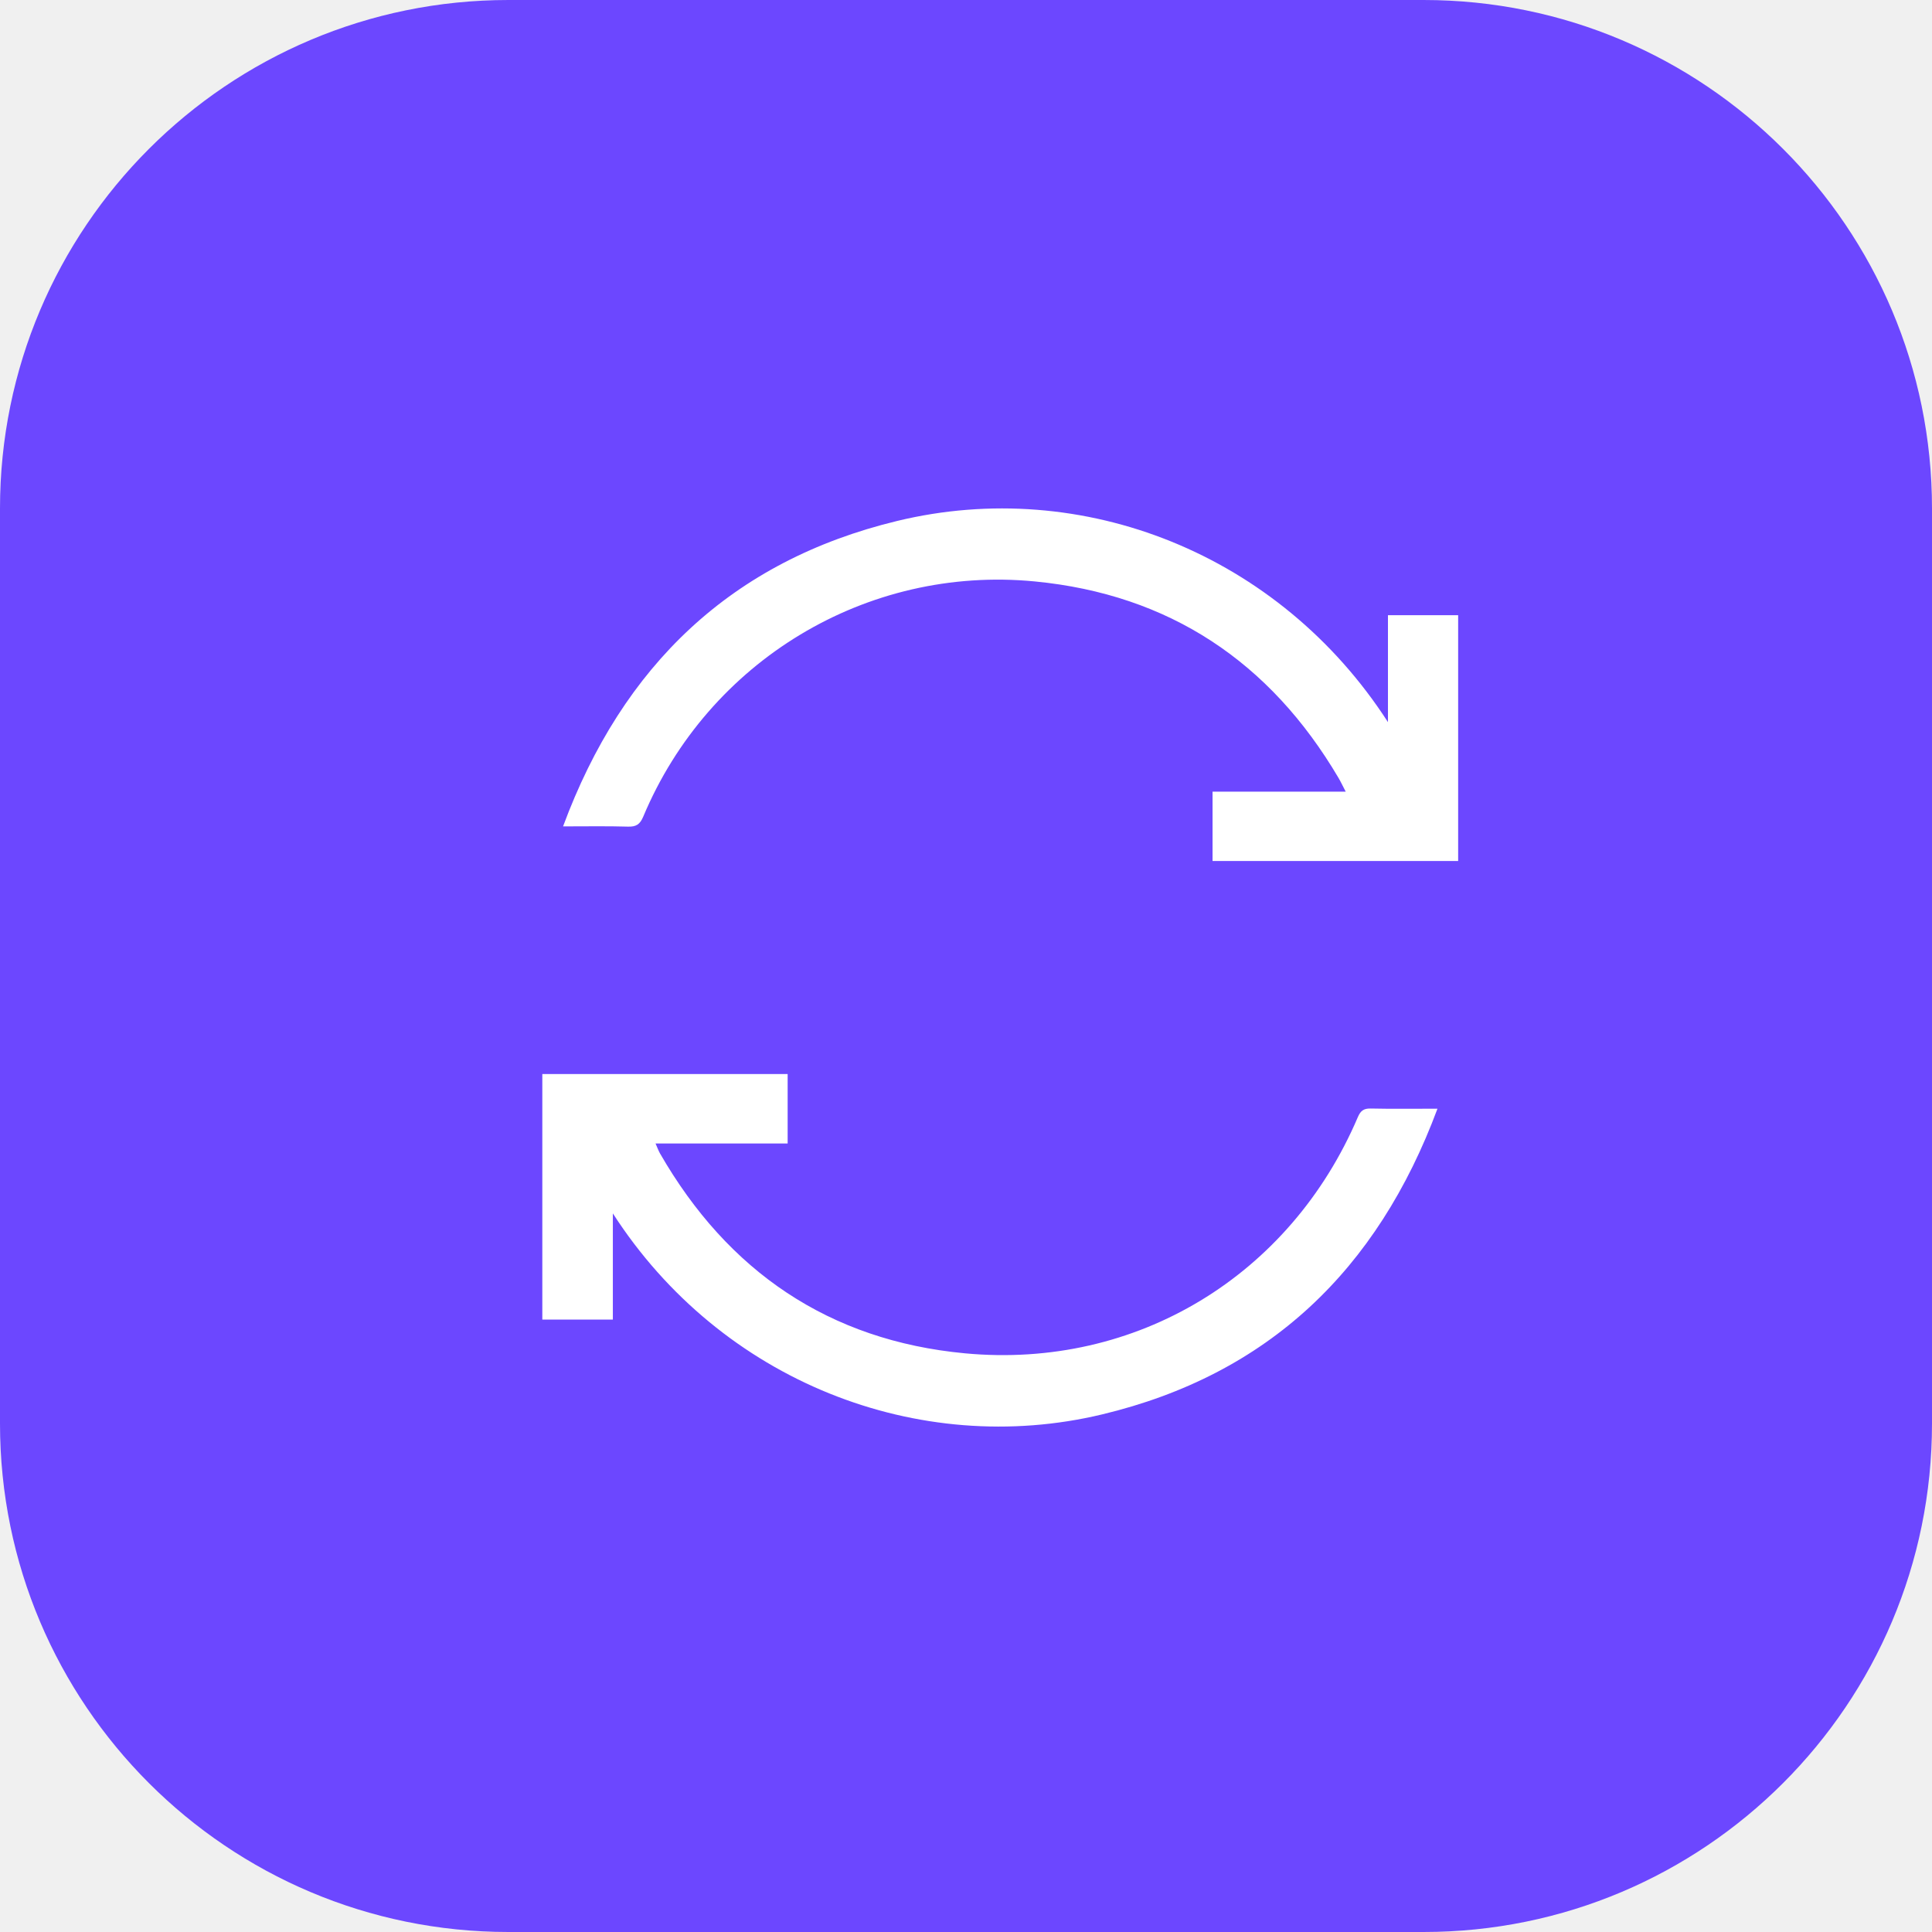
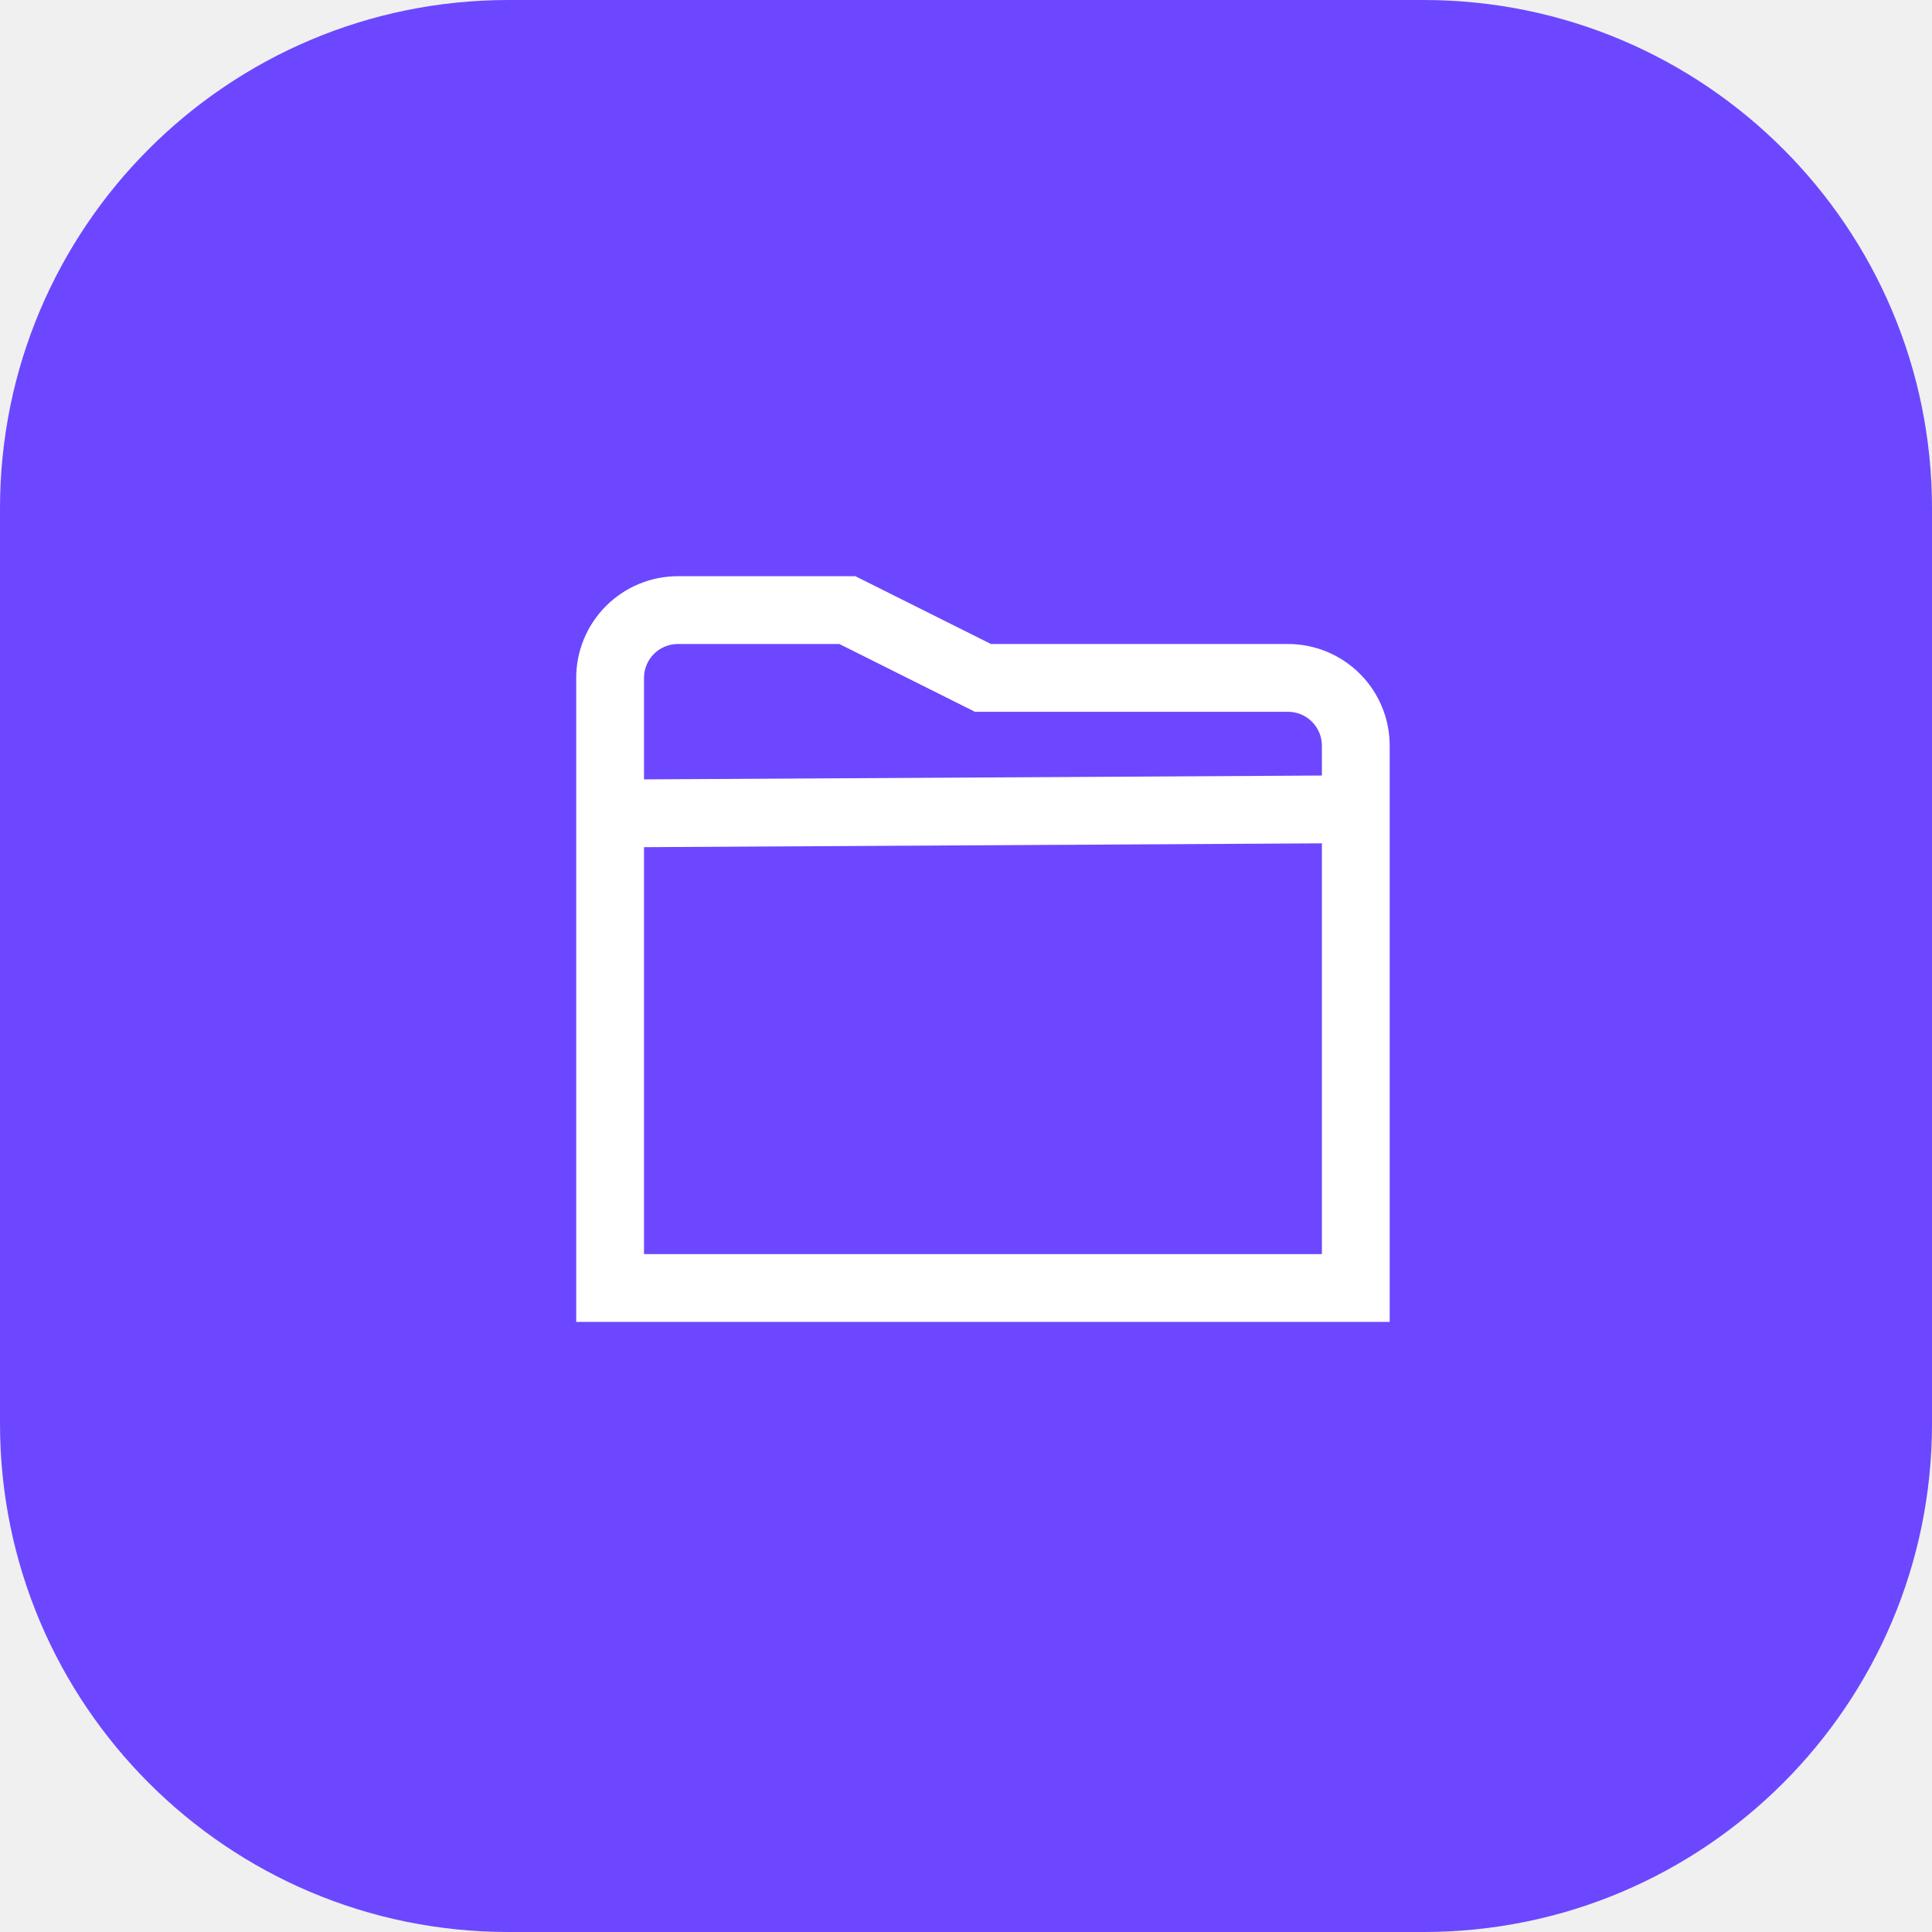
<svg xmlns="http://www.w3.org/2000/svg" width="57" height="57" viewBox="0 0 57 57" fill="none">
-   <g clip-path="url(#clip0_288_233)">
-     <rect width="57" height="57" rx="15" fill="#6C47FF" />
-     <path d="M42.41 32.71C40.639 37.472 37.413 40.558 32.513 41.73C27.103 43.025 21.273 40.757 18.081 35.799V38.932H16V31.687H23.238V33.736H19.34C19.396 33.863 19.427 33.949 19.471 34.028C21.475 37.512 24.463 39.55 28.466 39.927C33.532 40.404 38.065 37.633 40.059 32.962C40.138 32.777 40.228 32.7 40.438 32.705C41.066 32.719 41.694 32.71 42.41 32.71Z" fill="white" />
-     <path d="M16.612 24.381C18.37 19.632 21.589 16.549 26.472 15.369C31.941 14.047 37.742 16.337 40.949 21.305V18.15H43.02V25.402H35.774V23.357H39.703C39.614 23.187 39.558 23.066 39.491 22.952C37.471 19.524 34.495 17.538 30.529 17.154C25.565 16.674 20.9 19.503 18.977 24.095C18.88 24.325 18.765 24.396 18.524 24.388C17.919 24.37 17.312 24.381 16.613 24.381H16.612Z" fill="white" />
+   <g id="Vectors-Wrapper_11" clip-path="url(#clip0_1_169)">
+     <g id="Clip path group">
+       <mask id="mask0_1_169" style="mask-type:luminance" maskUnits="userSpaceOnUse" x="0" y="0" width="57" height="57">
+         <g id="clip0_288_231">
+           <path id="Vector" d="M57 0H0V57H57V0Z" fill="white" />
+         </g>
+       </mask>
+       <g mask="url(#mask0_1_169)">
+         <g id="Group">
+           <path id="Vector_2" d="M42 0H15C6.716 0 0 6.716 0 15V42C0 50.284 6.716 57 15 57H42C50.284 57 57 50.284 57 42V15C57 6.716 50.284 0 42 0Z" fill="#6C47FF" />
+         </g>
+       </g>
+     </g>
+     <g id="Group_2">
+       <path id="01 align center" d="M38 19H29.236L25.236 17H20C19.204 17 18.441 17.316 17.879 17.879C17.316 18.441 17 19.204 17 20V39H41V22C41 21.204 40.684 20.441 40.121 19.879C39.559 19.316 38.796 19 38 19ZM20 19H24.764L28.764 21H38C38.265 21 38.52 21.105 38.707 21.293C38.895 21.48 39 21.735 39 22V22.881L19 22.994V20C19 19.735 19.105 19.48 19.293 19.293C19.48 19.105 19.735 19 20 19ZM19 37V24.994L39 24.881V37H19Z" fill="white" />
+     </g>
  </g>
  <defs>
-     <clipPath id="clip0_288_233">
+     <clipPath id="clip0_1_169">
      <rect width="57" height="57" fill="white" />
    </clipPath>
  </defs>
</svg>
